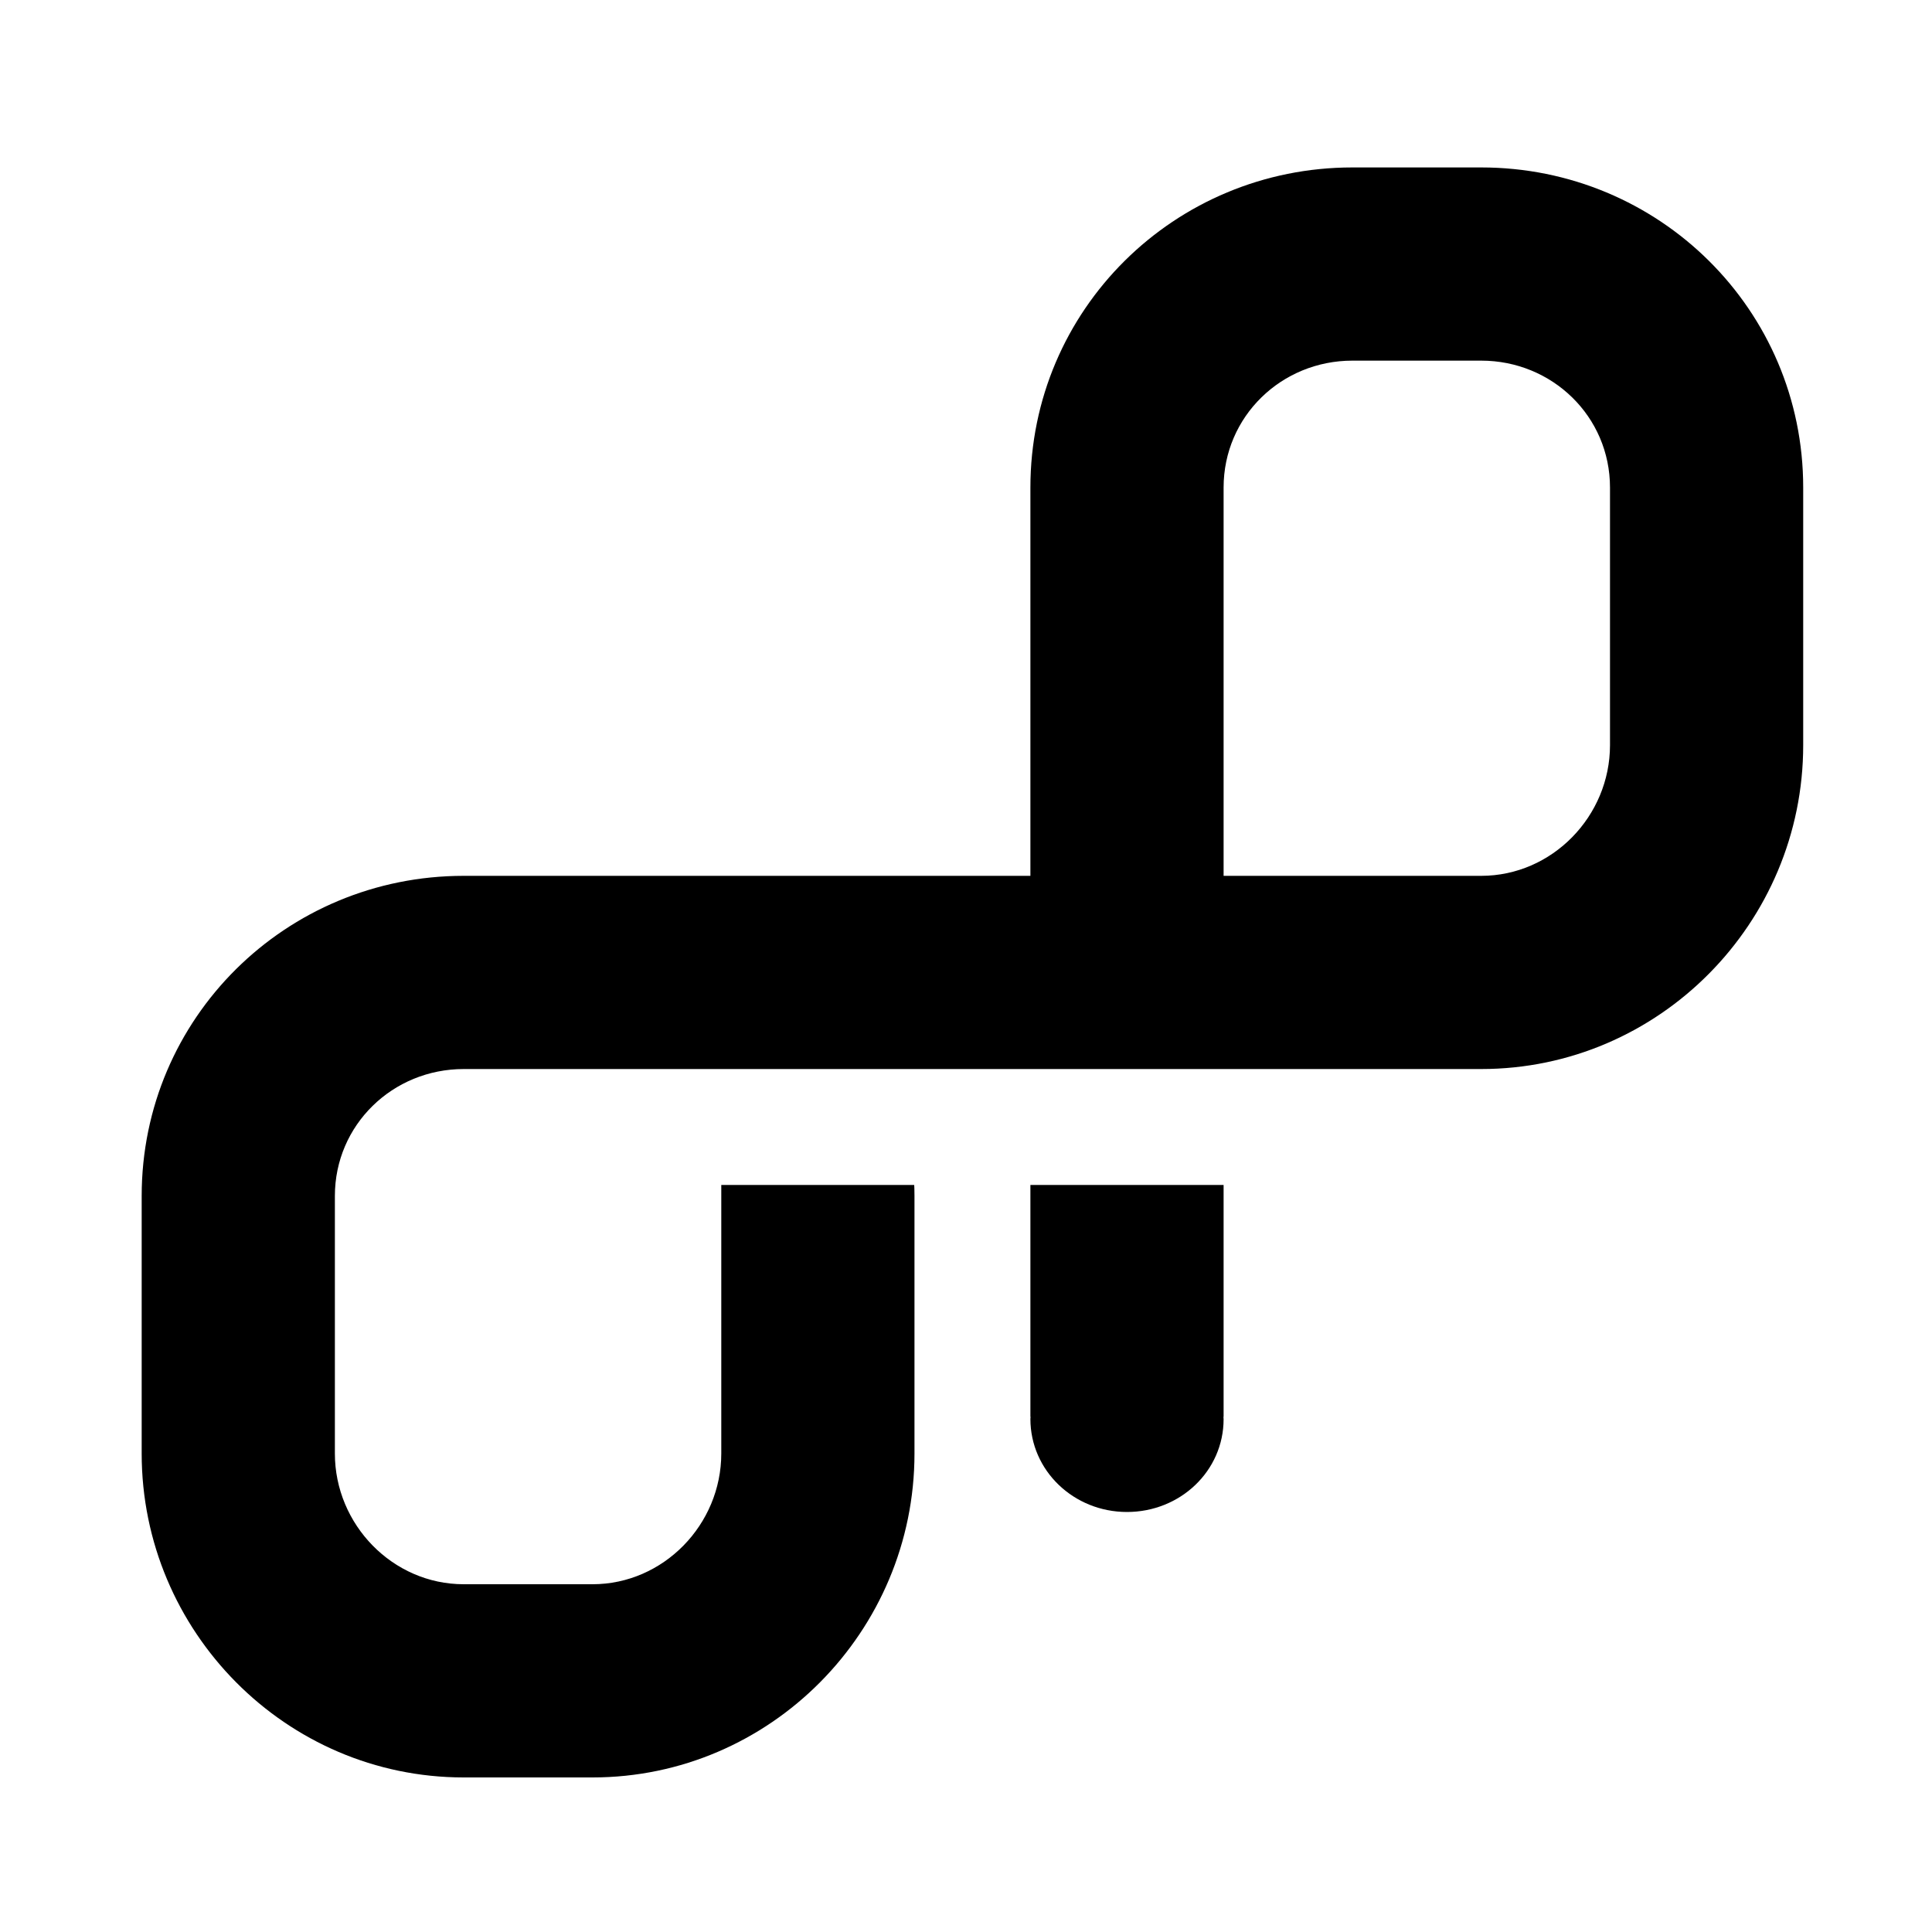
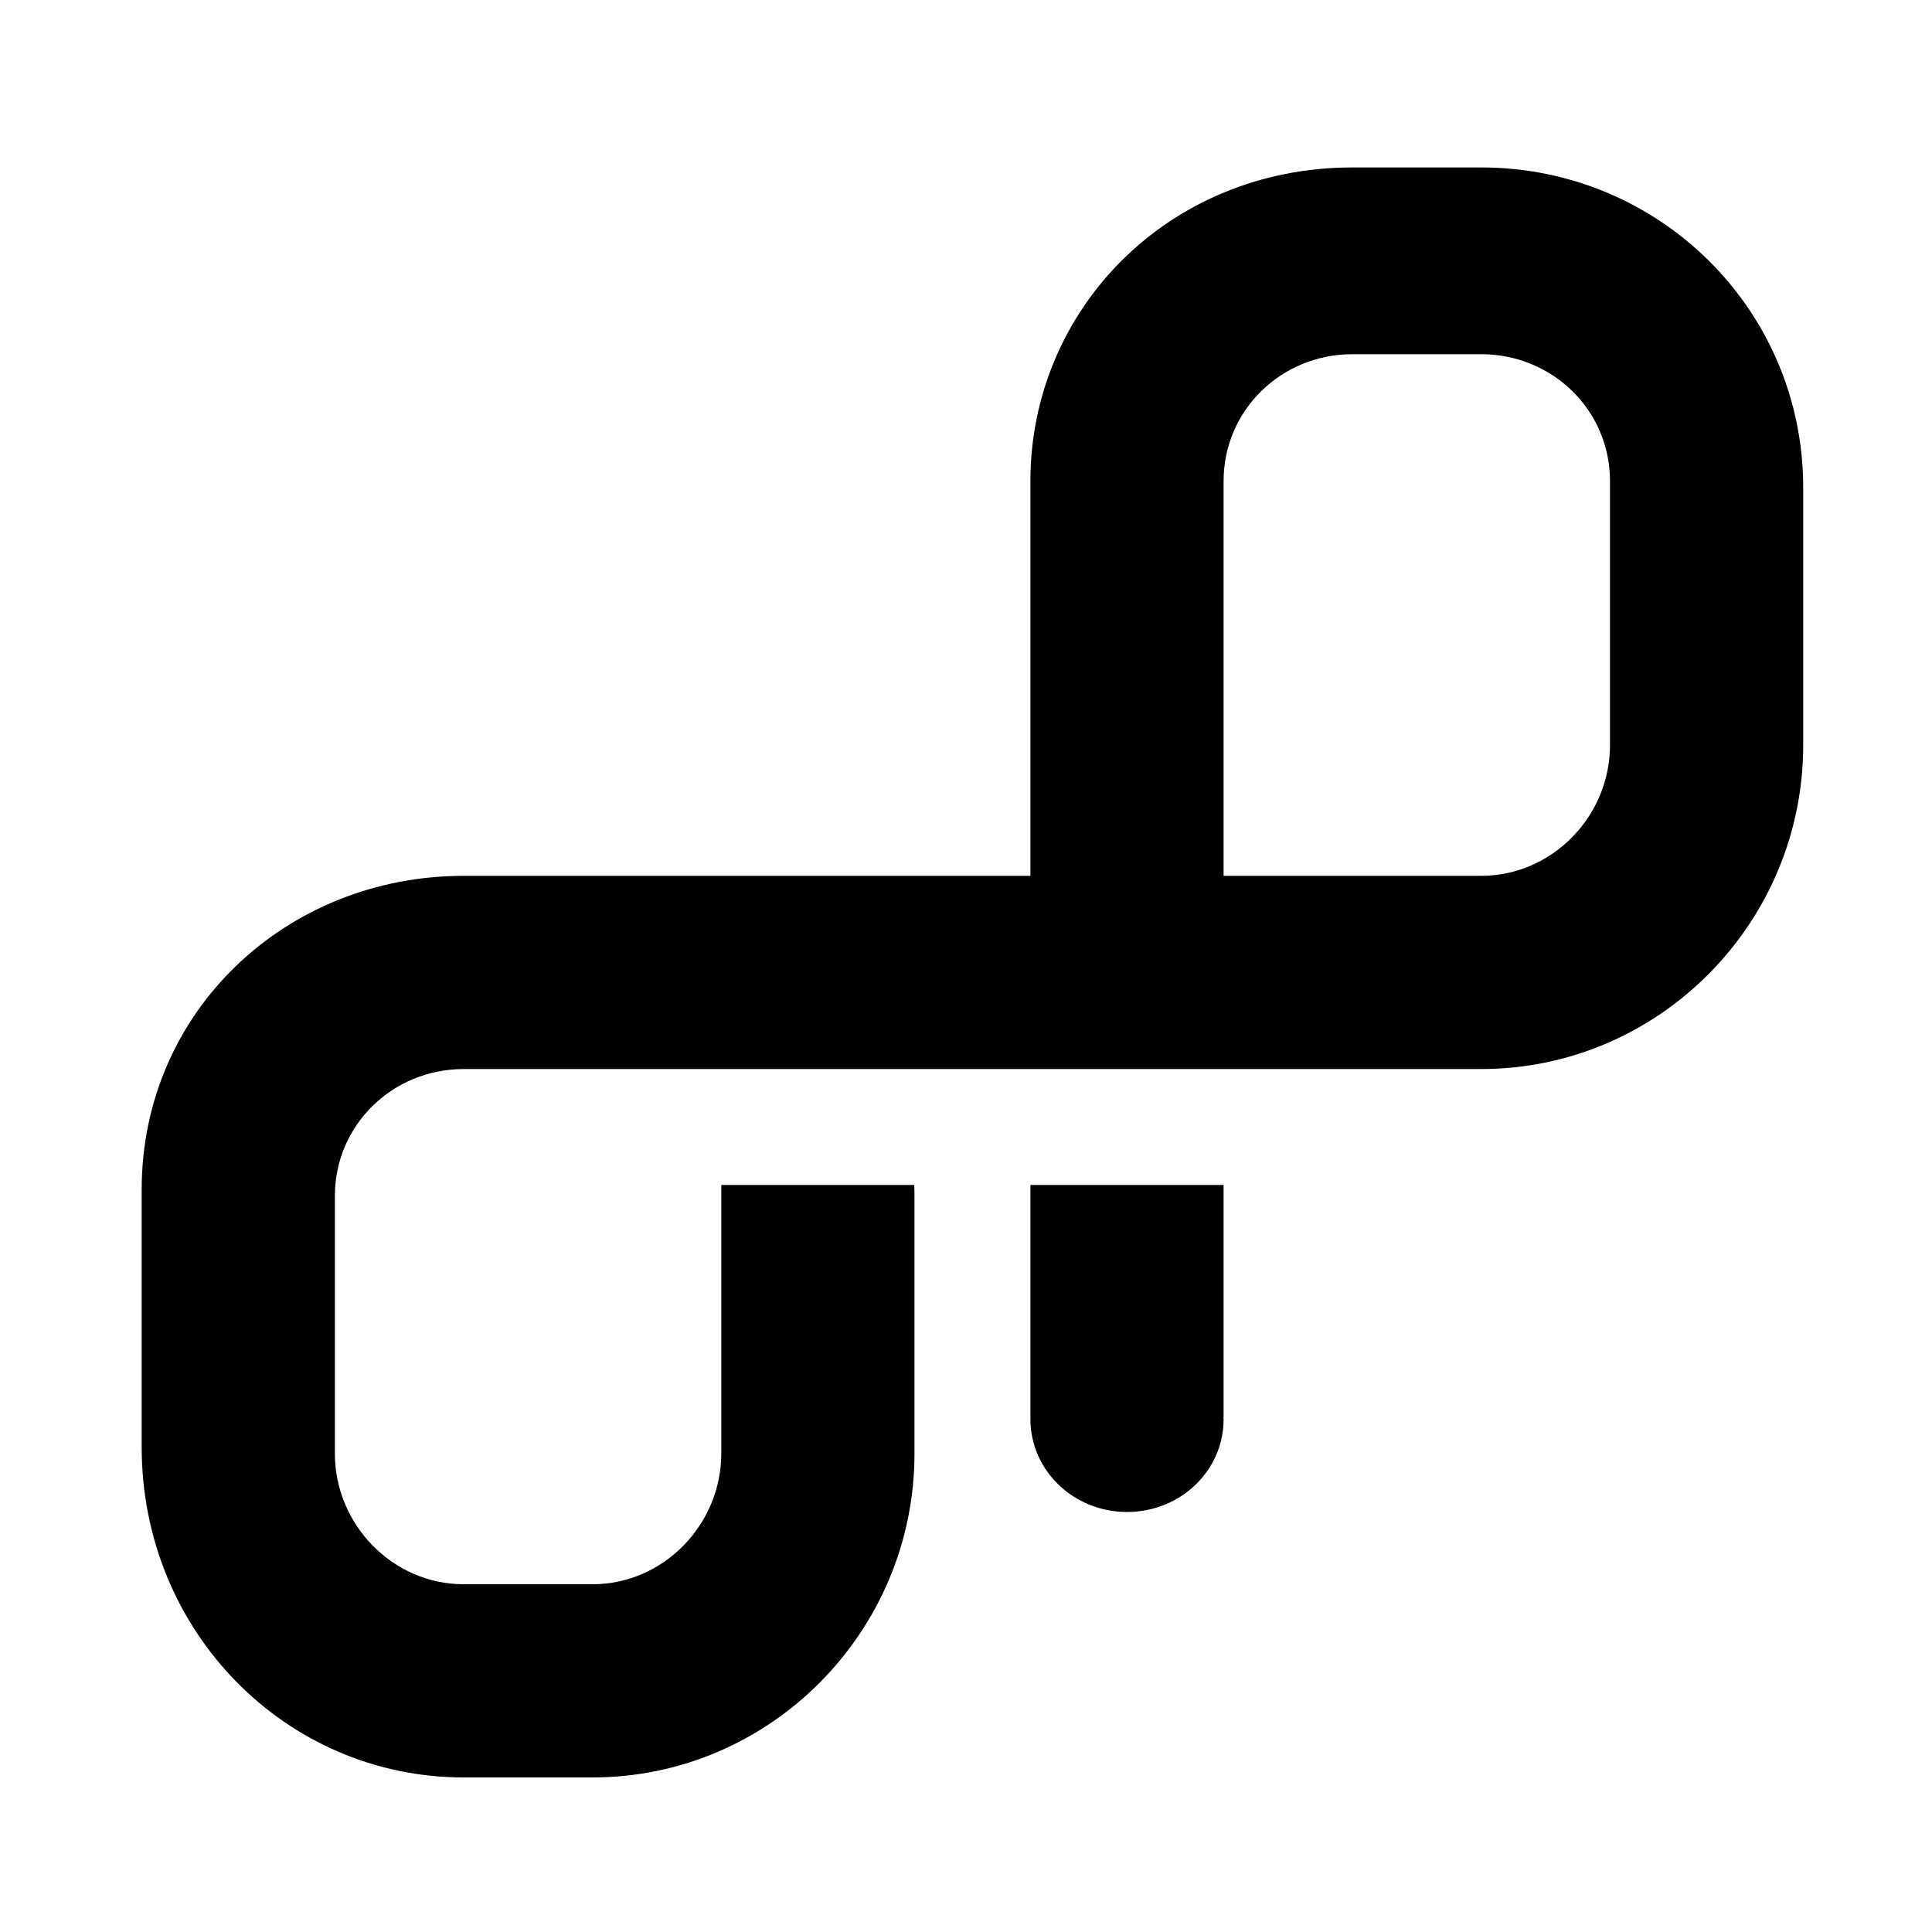
<svg xmlns="http://www.w3.org/2000/svg" width="150" height="150" viewBox="0 0 150 150">
  <path d="M80 110h.013a.874.874 0 0 0-.013.166c0 4.01 3.357 7.224 7.5 7.224s7.5-3.194 7.5-7.204c0-.082-.01-.186-.013-.186H95V92H80Z" />
-   <path d="M115 13h-10c-13.807 0-25 11.045-25 24.853V68H36c-13.807 0-25 11.046-25 24.853v20C11 126.659 22.193 138 36 138h10c13.807 0 25-11.341 25-25.147v-20c0-.335-.012-.853-.025-.853H56v20.853C56 118.366 51.514 123 46 123H36c-5.514 0-10-4.634-10-10.147v-20C26 87.339 30.486 83 36 83h79c13.807 0 25-11.341 25-25.147v-20C140 24.045 128.807 13 115 13Zm10 44.853C125 63.367 120.514 68 115 68H95V37.853C95 32.338 99.486 28 105 28h10c5.514 0 10 4.338 10 9.853z" />
+   <path d="M115 13h-10C90.693 13 80 24.045 80 37.353V68h-44C22.193 68 11 78.546 11 92.353v20C11 126.659 22.193 138 36 138h10c13.807 0 25-11.341 25-25.147v-20c0-.335-.012-.853-.025-.853H56v20.853C56 118.366 51.514 123 46 123h-10c-5.514 0-10-4.634-10-10.147v-20C26 87.339 30.486 83 36 83h79c13.807 0 25-11.341 25-25.147v-20C140 24.045 128.807 13 115 13Zm10 44.853c0 5.514-4.486 10.147-10 10.147h-20V37.353c0-5.515 4.486-9.853 10-9.853h10c5.514 0 10 4.338 10 9.853z" />
</svg>
